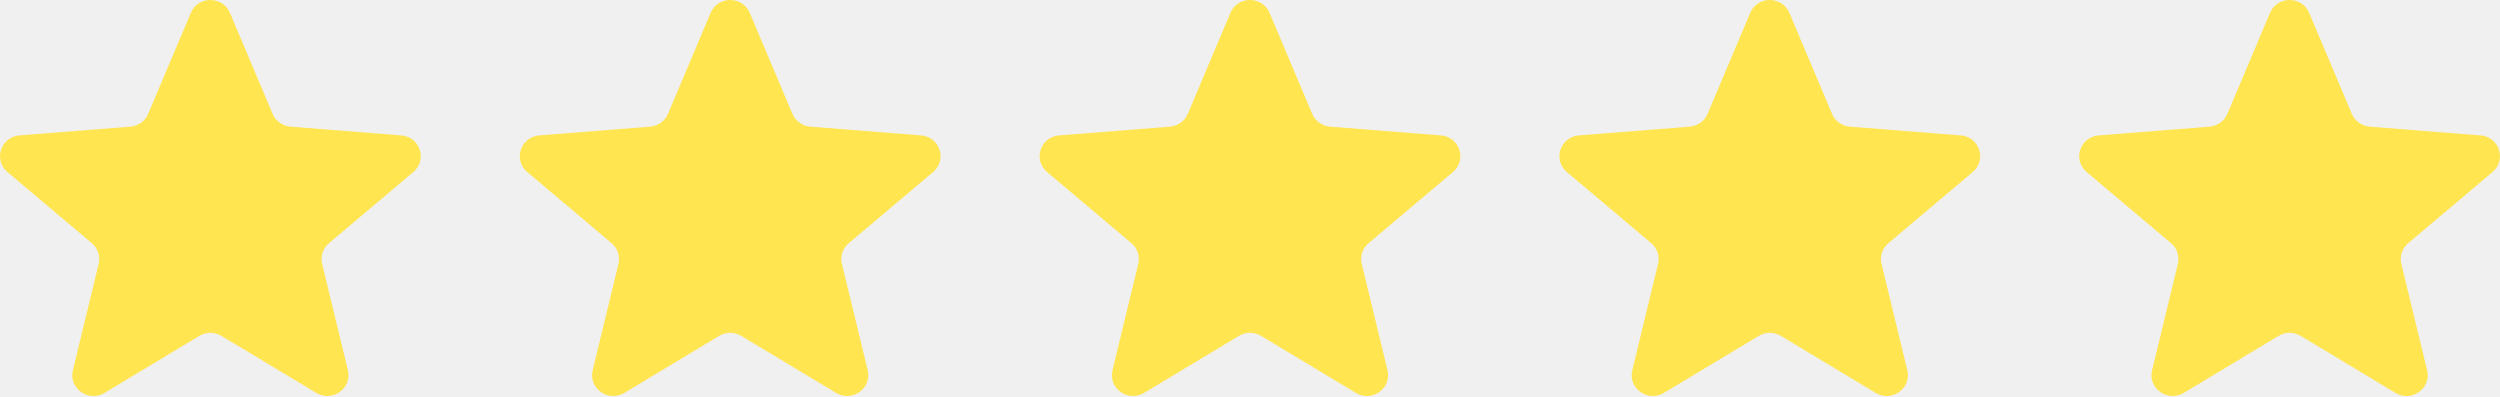
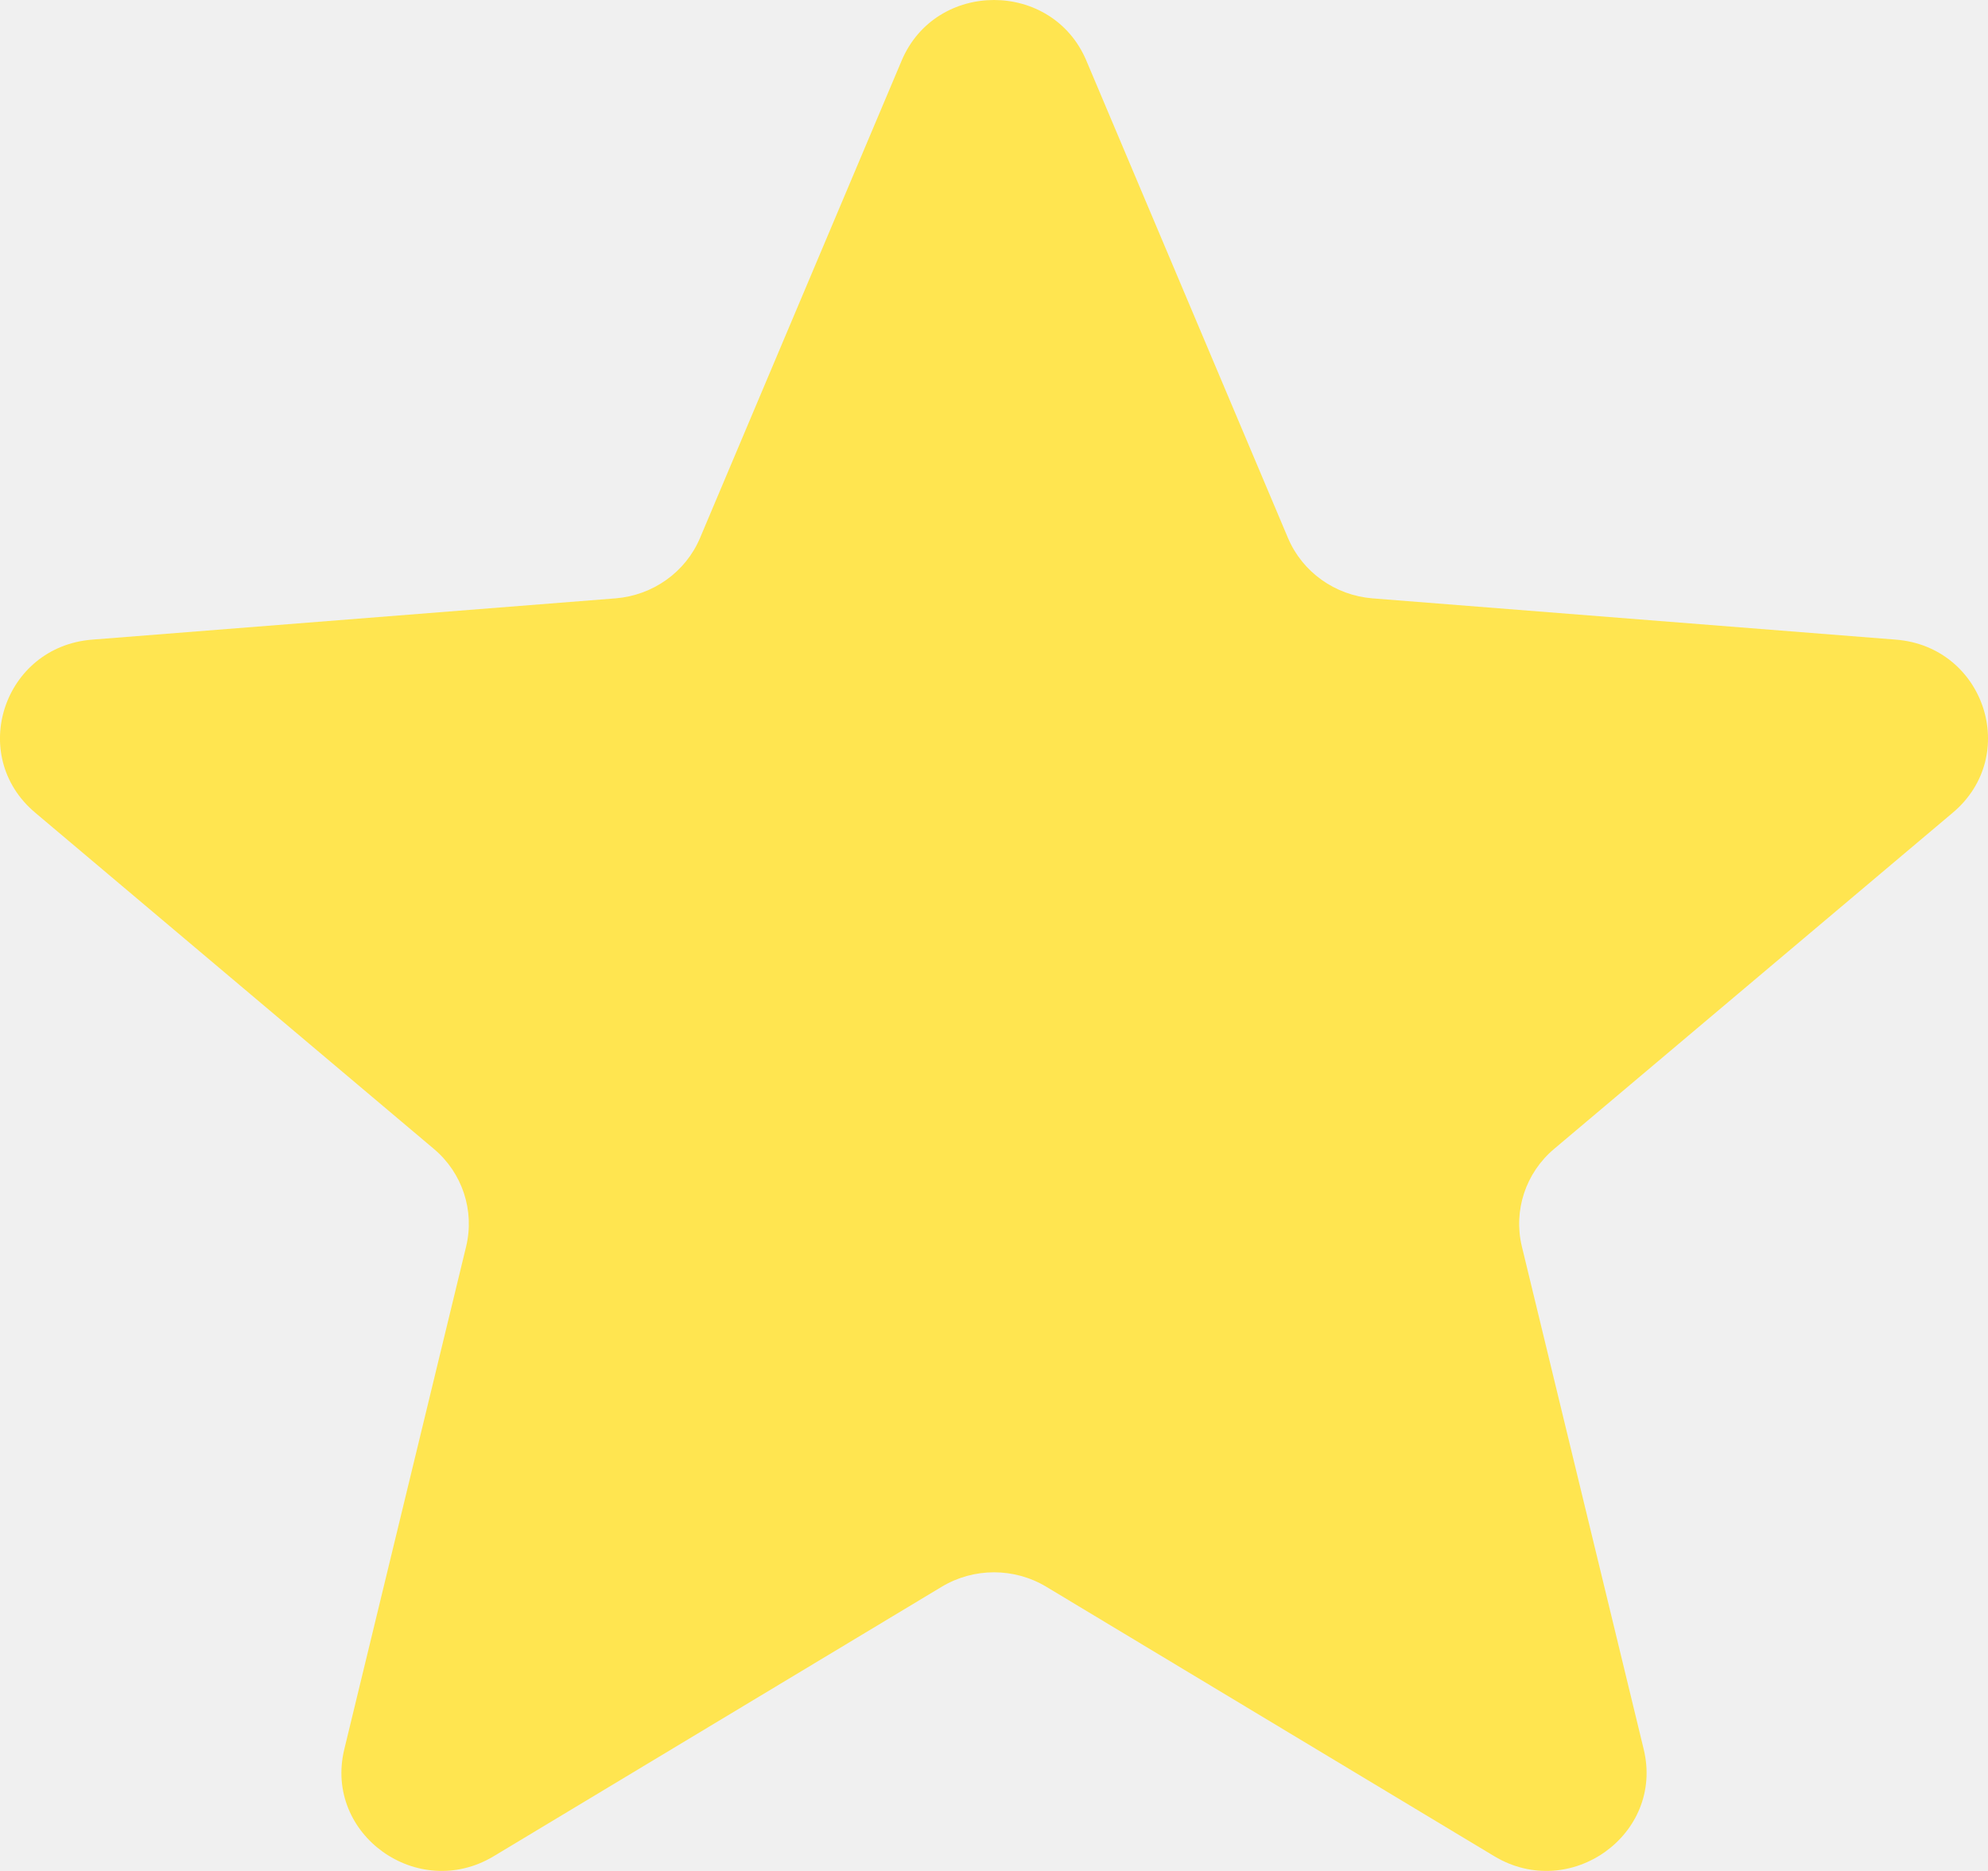
- <svg xmlns="http://www.w3.org/2000/svg" width="101" height="16" viewBox="0 0 101 16" fill="none">
-   <g clip-path="url(#clip0_15955_71)">
-     <path d="M7.71 0.519C8.002 -0.173 8.998 -0.173 9.29 0.519L11.014 4.601C11.137 4.892 11.416 5.091 11.736 5.117L16.212 5.47C16.97 5.53 17.278 6.461 16.7 6.949L13.29 9.825C13.046 10.03 12.94 10.353 13.014 10.66L14.056 14.96C14.232 15.688 13.427 16.264 12.778 15.874L8.946 13.569C8.672 13.405 8.328 13.405 8.054 13.569L4.222 15.874C3.573 16.264 2.768 15.688 2.944 14.96L3.986 10.66C4.06 10.353 3.954 10.03 3.71 9.825L0.3 6.949C-0.278 6.461 0.03 5.53 0.788 5.47L5.264 5.117C5.584 5.091 5.863 4.892 5.986 4.601L7.71 0.519Z" fill="#FFE550" />
-     <path d="M28.71 0.519C29.002 -0.173 29.998 -0.173 30.29 0.519L32.014 4.601C32.138 4.892 32.416 5.091 32.736 5.117L37.212 5.47C37.97 5.53 38.278 6.461 37.7 6.949L34.29 9.825C34.046 10.03 33.94 10.353 34.014 10.66L35.056 14.96C35.232 15.688 34.427 16.264 33.778 15.874L29.946 13.569C29.672 13.405 29.328 13.405 29.054 13.569L25.222 15.874C24.573 16.264 23.768 15.688 23.944 14.96L24.986 10.66C25.06 10.353 24.954 10.03 24.71 9.825L21.3 6.949C20.722 6.461 21.03 5.53 21.788 5.47L26.264 5.117C26.584 5.091 26.863 4.892 26.986 4.601L28.71 0.519Z" fill="#FFE550" />
-     <path d="M49.71 0.519C50.002 -0.173 50.998 -0.173 51.29 0.519L53.014 4.601C53.138 4.892 53.416 5.091 53.736 5.117L58.212 5.47C58.97 5.53 59.278 6.461 58.7 6.949L55.29 9.825C55.046 10.03 54.94 10.353 55.014 10.66L56.056 14.96C56.232 15.688 55.427 16.264 54.778 15.874L50.946 13.569C50.672 13.405 50.328 13.405 50.054 13.569L46.222 15.874C45.573 16.264 44.768 15.688 44.944 14.96L45.986 10.66C46.06 10.353 45.954 10.03 45.711 9.825L42.3 6.949C41.722 6.461 42.03 5.53 42.788 5.47L47.264 5.117C47.584 5.091 47.863 4.892 47.986 4.601L49.71 0.519Z" fill="#FFE550" />
-     <path d="M70.71 0.519C71.002 -0.173 71.998 -0.173 72.29 0.519L74.014 4.601C74.138 4.892 74.416 5.091 74.736 5.117L79.212 5.47C79.97 5.53 80.278 6.461 79.7 6.949L76.29 9.825C76.046 10.03 75.94 10.353 76.014 10.66L77.056 14.96C77.232 15.688 76.427 16.264 75.778 15.874L71.946 13.569C71.672 13.405 71.328 13.405 71.054 13.569L67.222 15.874C66.573 16.264 65.768 15.688 65.944 14.96L66.986 10.66C67.06 10.353 66.954 10.03 66.71 9.825L63.3 6.949C62.722 6.461 63.03 5.53 63.788 5.47L68.264 5.117C68.584 5.091 68.863 4.892 68.986 4.601L70.71 0.519Z" fill="#FFE550" />
-     <path d="M91.71 0.519C92.002 -0.173 92.998 -0.173 93.29 0.519L95.014 4.601C95.138 4.892 95.416 5.091 95.736 5.117L100.212 5.47C100.97 5.53 101.278 6.461 100.7 6.949L97.29 9.825C97.046 10.03 96.94 10.353 97.014 10.66L98.056 14.96C98.232 15.688 97.427 16.264 96.778 15.874L92.946 13.569C92.672 13.405 92.328 13.405 92.054 13.569L88.222 15.874C87.573 16.264 86.768 15.688 86.944 14.96L87.986 10.66C88.06 10.353 87.954 10.03 87.71 9.825L84.3 6.949C83.722 6.461 84.03 5.53 84.788 5.47L89.264 5.117C89.584 5.091 89.863 4.892 89.986 4.601L91.71 0.519Z" fill="#FFE550" />
-   </g>
-   <defs>
-     <clipPath id="clip0_15955_71">
-       <rect width="101" height="16" fill="white" />
-     </clipPath>
-   </defs>
+ <svg xmlns="http://www.w3.org/2000/svg" width="17" height="16" viewBox="0 0 17 16" fill="none">
+   <path d="M7.71 0.519C8.002 -0.173 8.998 -0.173 9.29 0.519L11.014 4.601C11.137 4.892 11.416 5.091 11.736 5.117L16.212 5.47C16.97 5.53 17.278 6.461 16.7 6.949L13.29 9.825C13.046 10.03 12.94 10.353 13.014 10.66L14.056 14.96C14.232 15.688 13.427 16.264 12.778 15.874L8.946 13.569C8.672 13.405 8.328 13.405 8.054 13.569L4.222 15.874C3.573 16.264 2.768 15.688 2.944 14.96L3.986 10.66C4.06 10.353 3.954 10.03 3.71 9.825L0.3 6.949C-0.278 6.461 0.03 5.53 0.788 5.47L5.264 5.117C5.584 5.091 5.863 4.892 5.986 4.601L7.71 0.519Z" fill="#FFE550" />
</svg>
